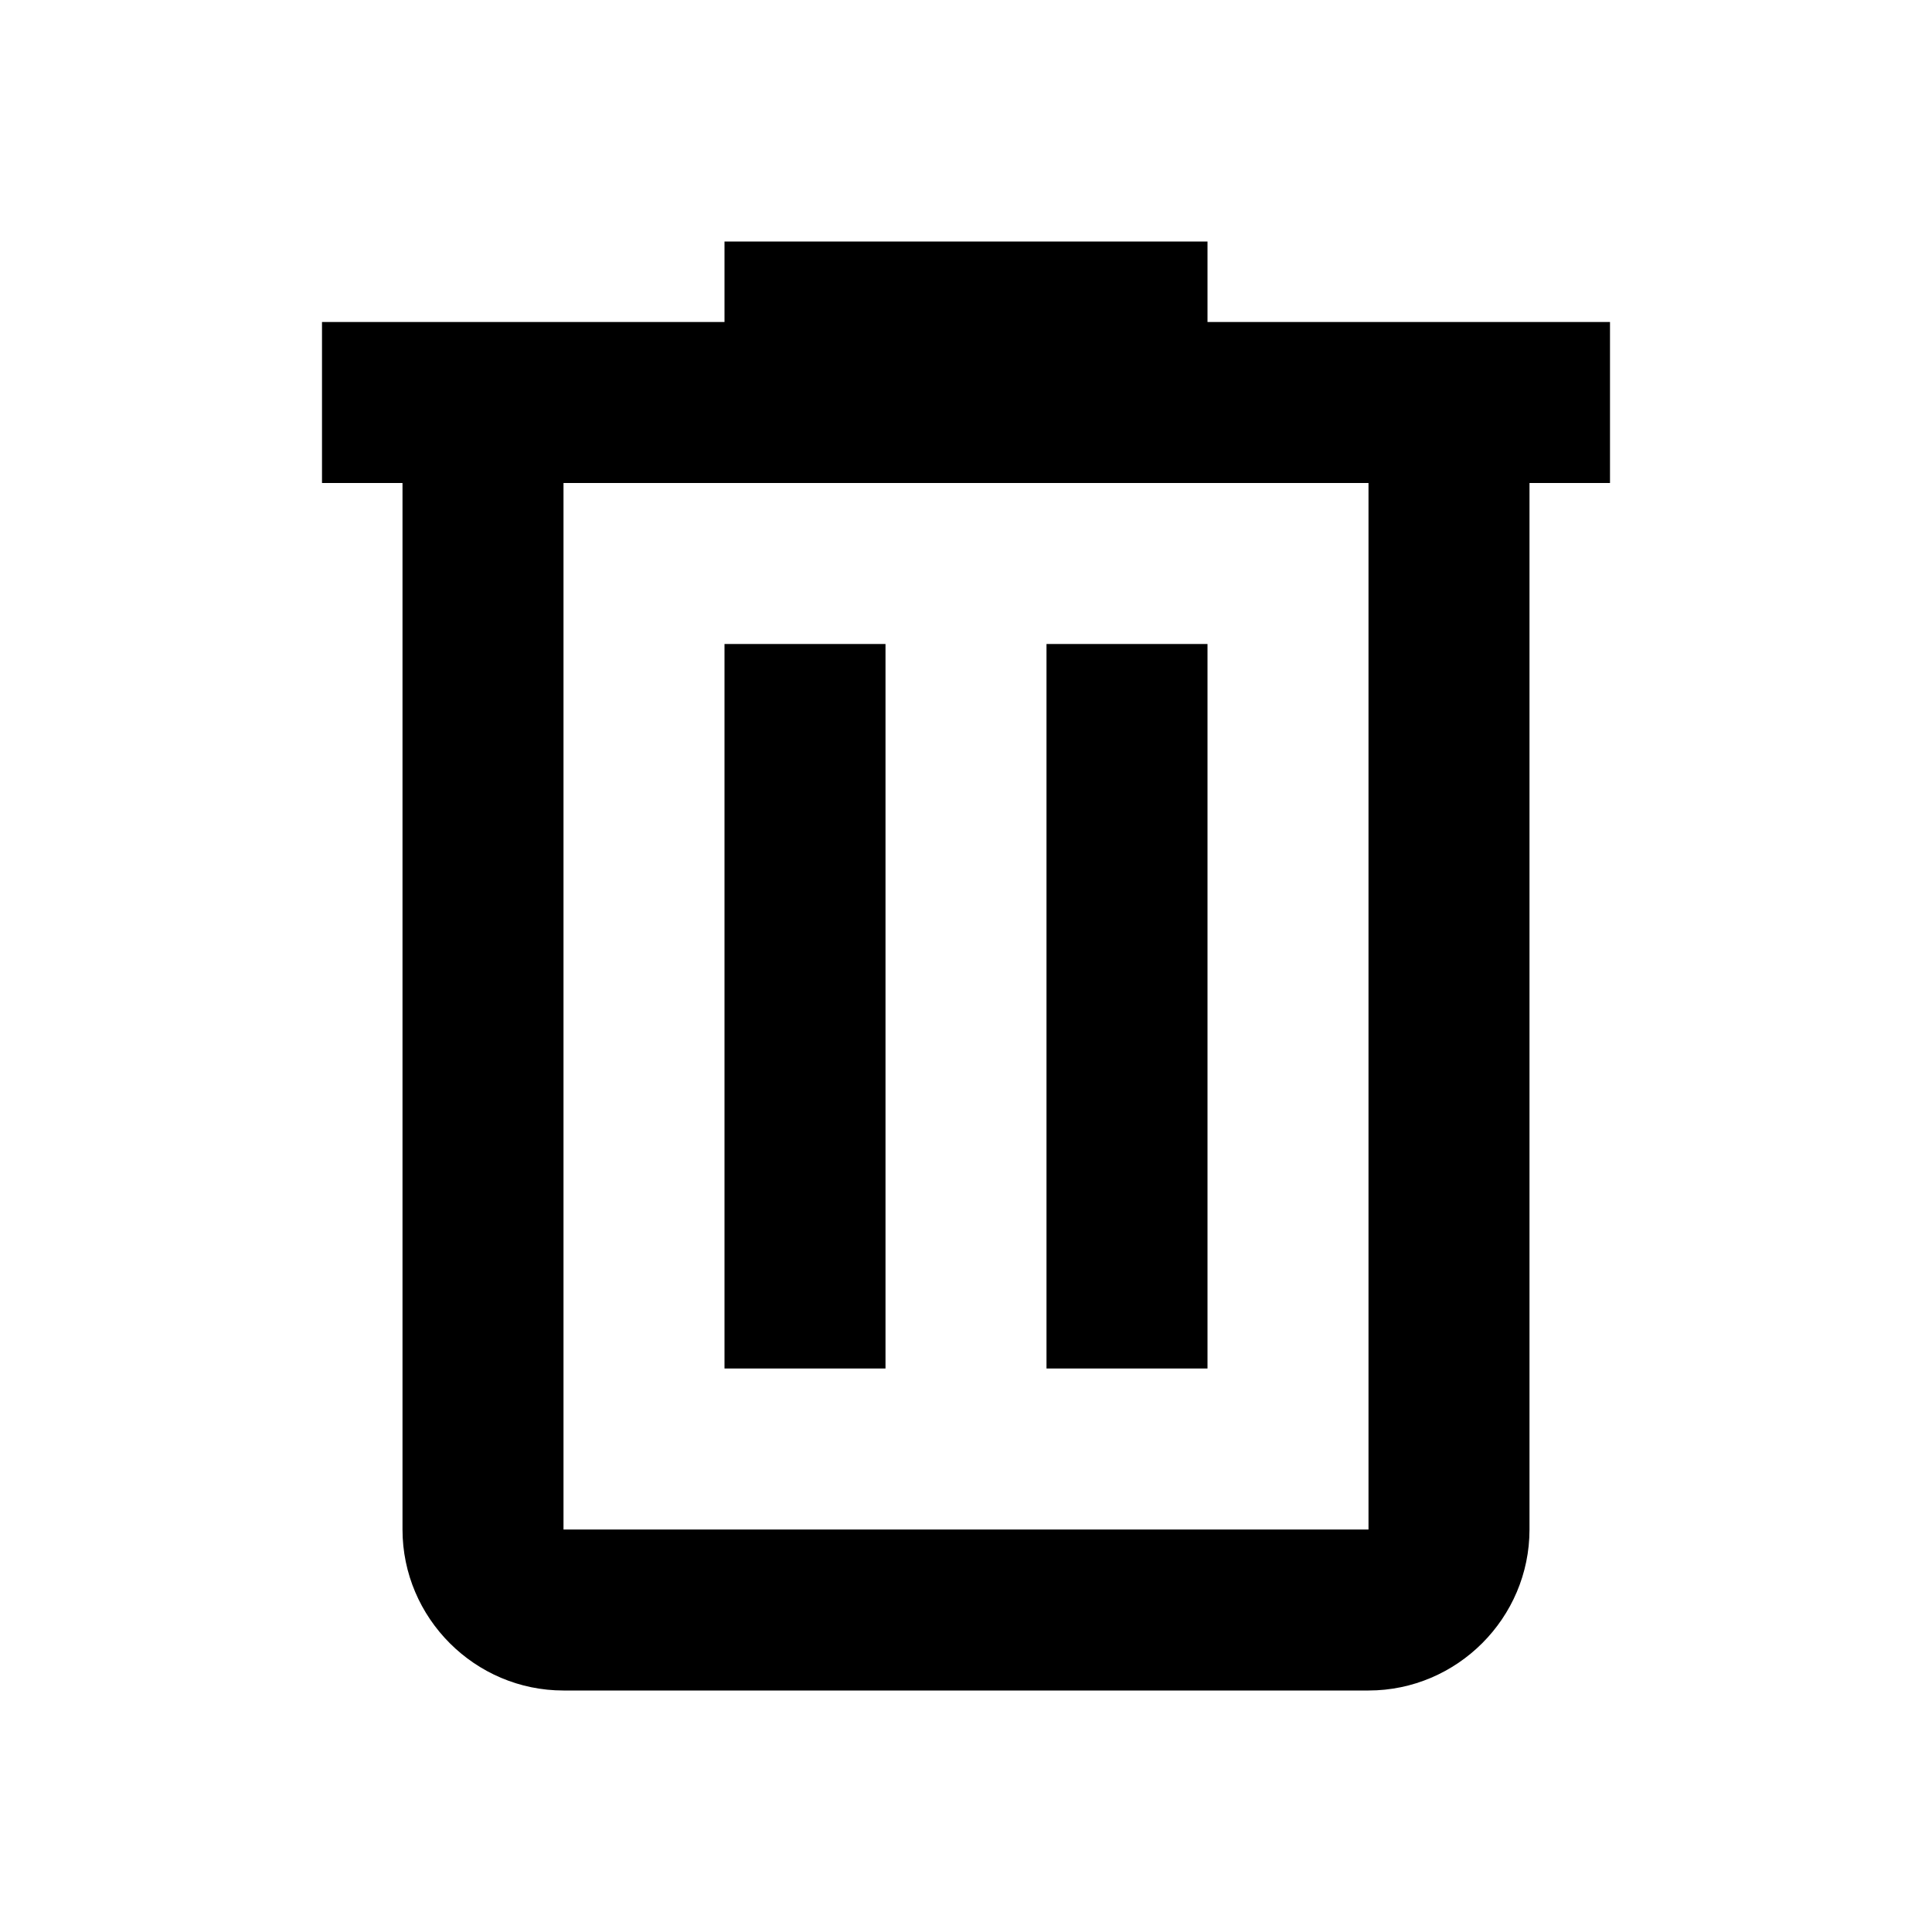
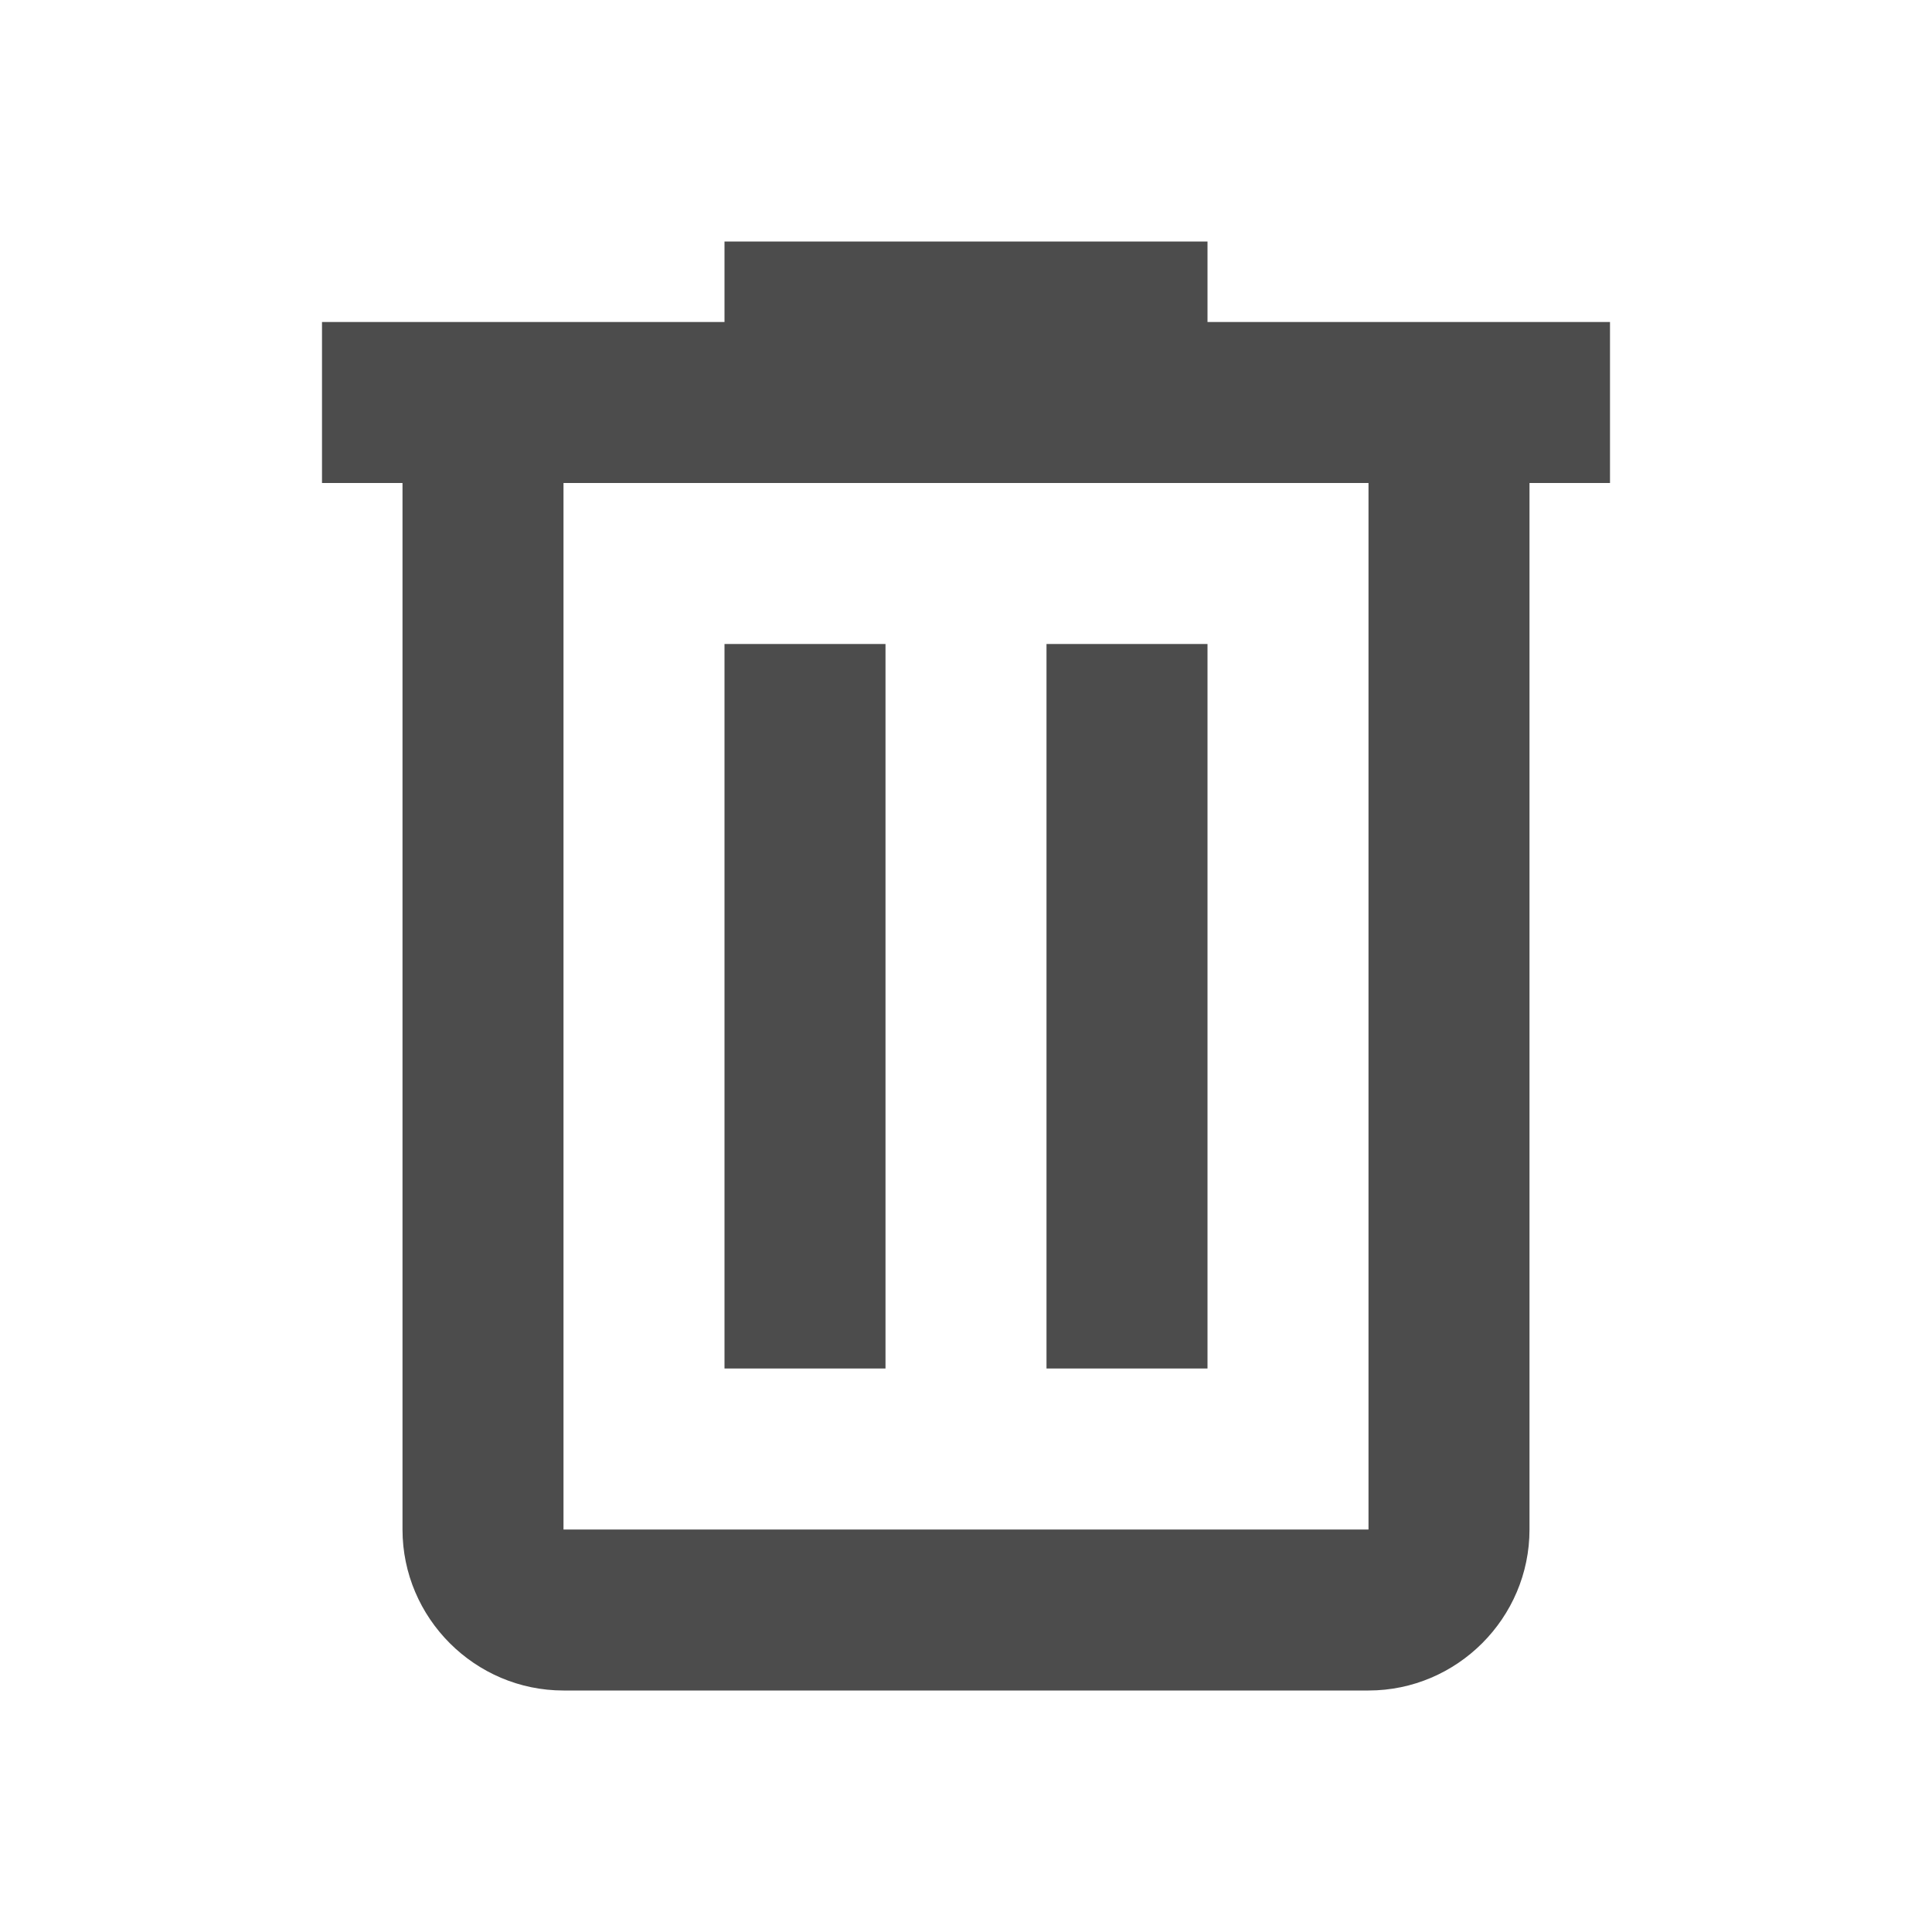
- <svg xmlns="http://www.w3.org/2000/svg" width="24" height="24" viewBox="0 0 24 24" class="gb_Cc">
+ <svg xmlns="http://www.w3.org/2000/svg" opacity="0.7" width="24" height="24" viewBox="0 0 24 24" class="gb_Cc">
  <path d="M15 4V3H9v1H4v2h1v13c0 1.1.9 2 2 2h10c1.1 0 2-.9 2-2V6h1V4h-5zm2 15H7V6h10v13z" />
  <path d="M9 8h2v9H9zm4 0h2v9h-2z" />
</svg>
